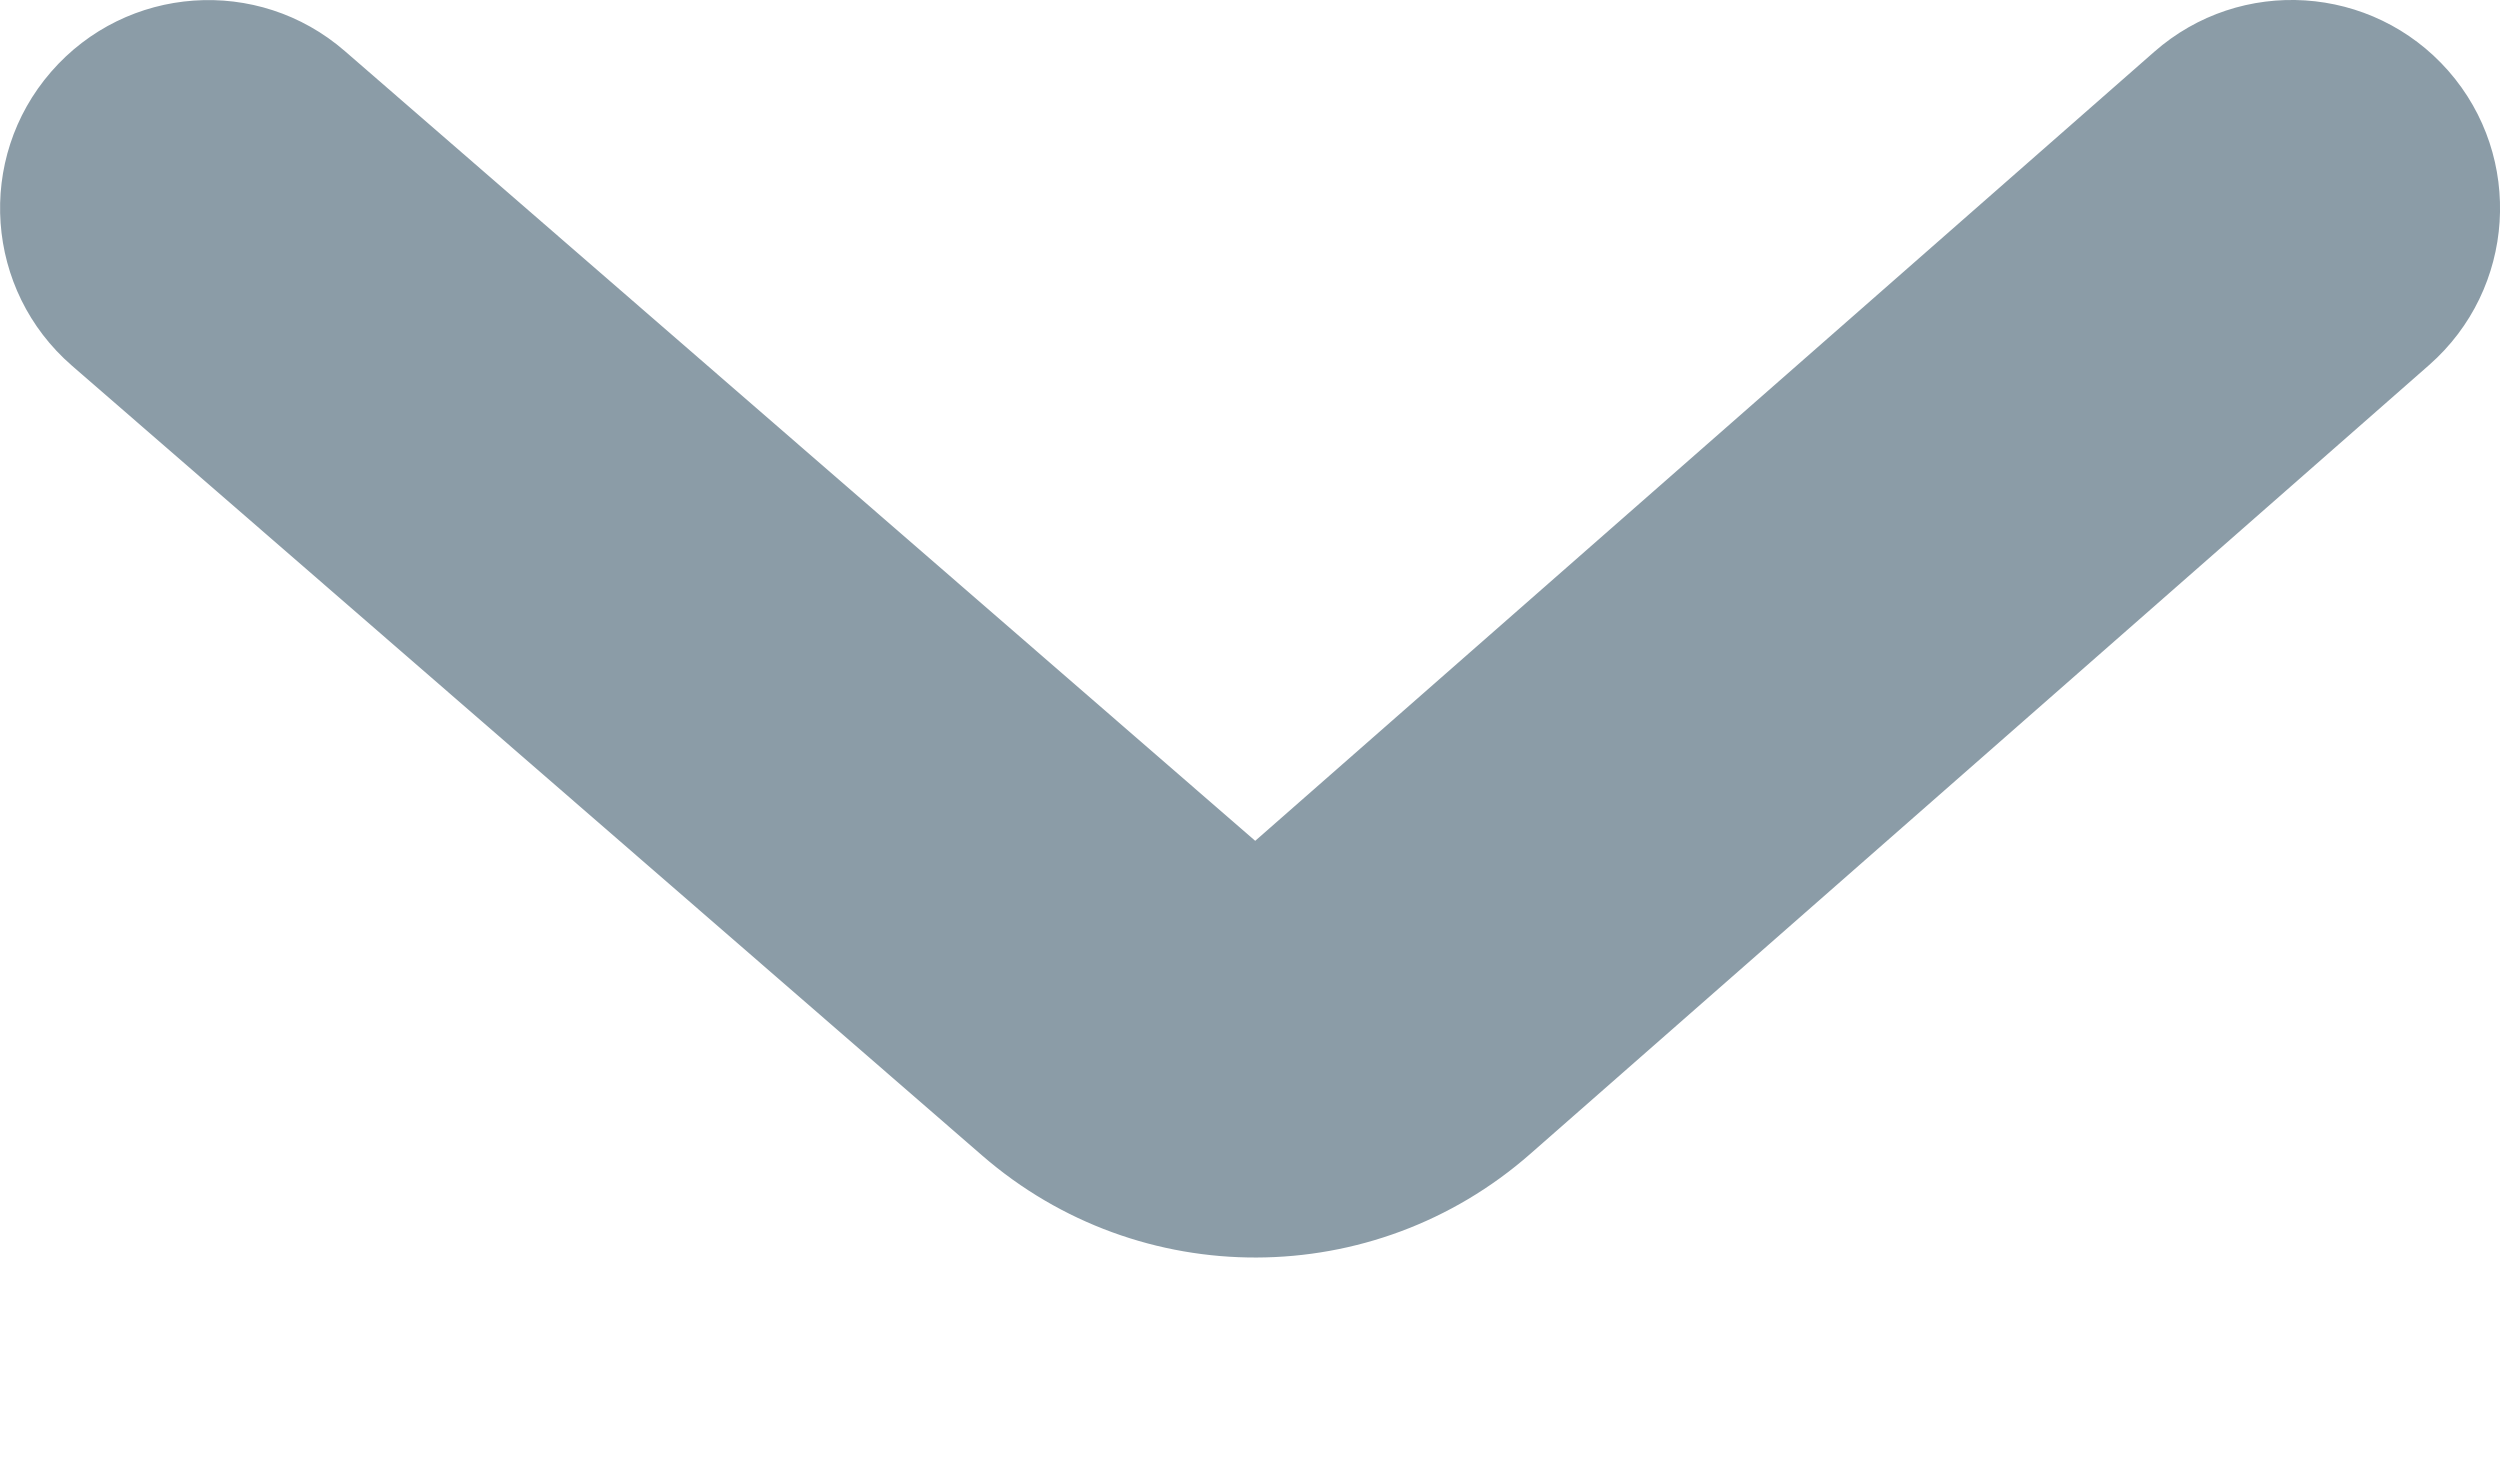
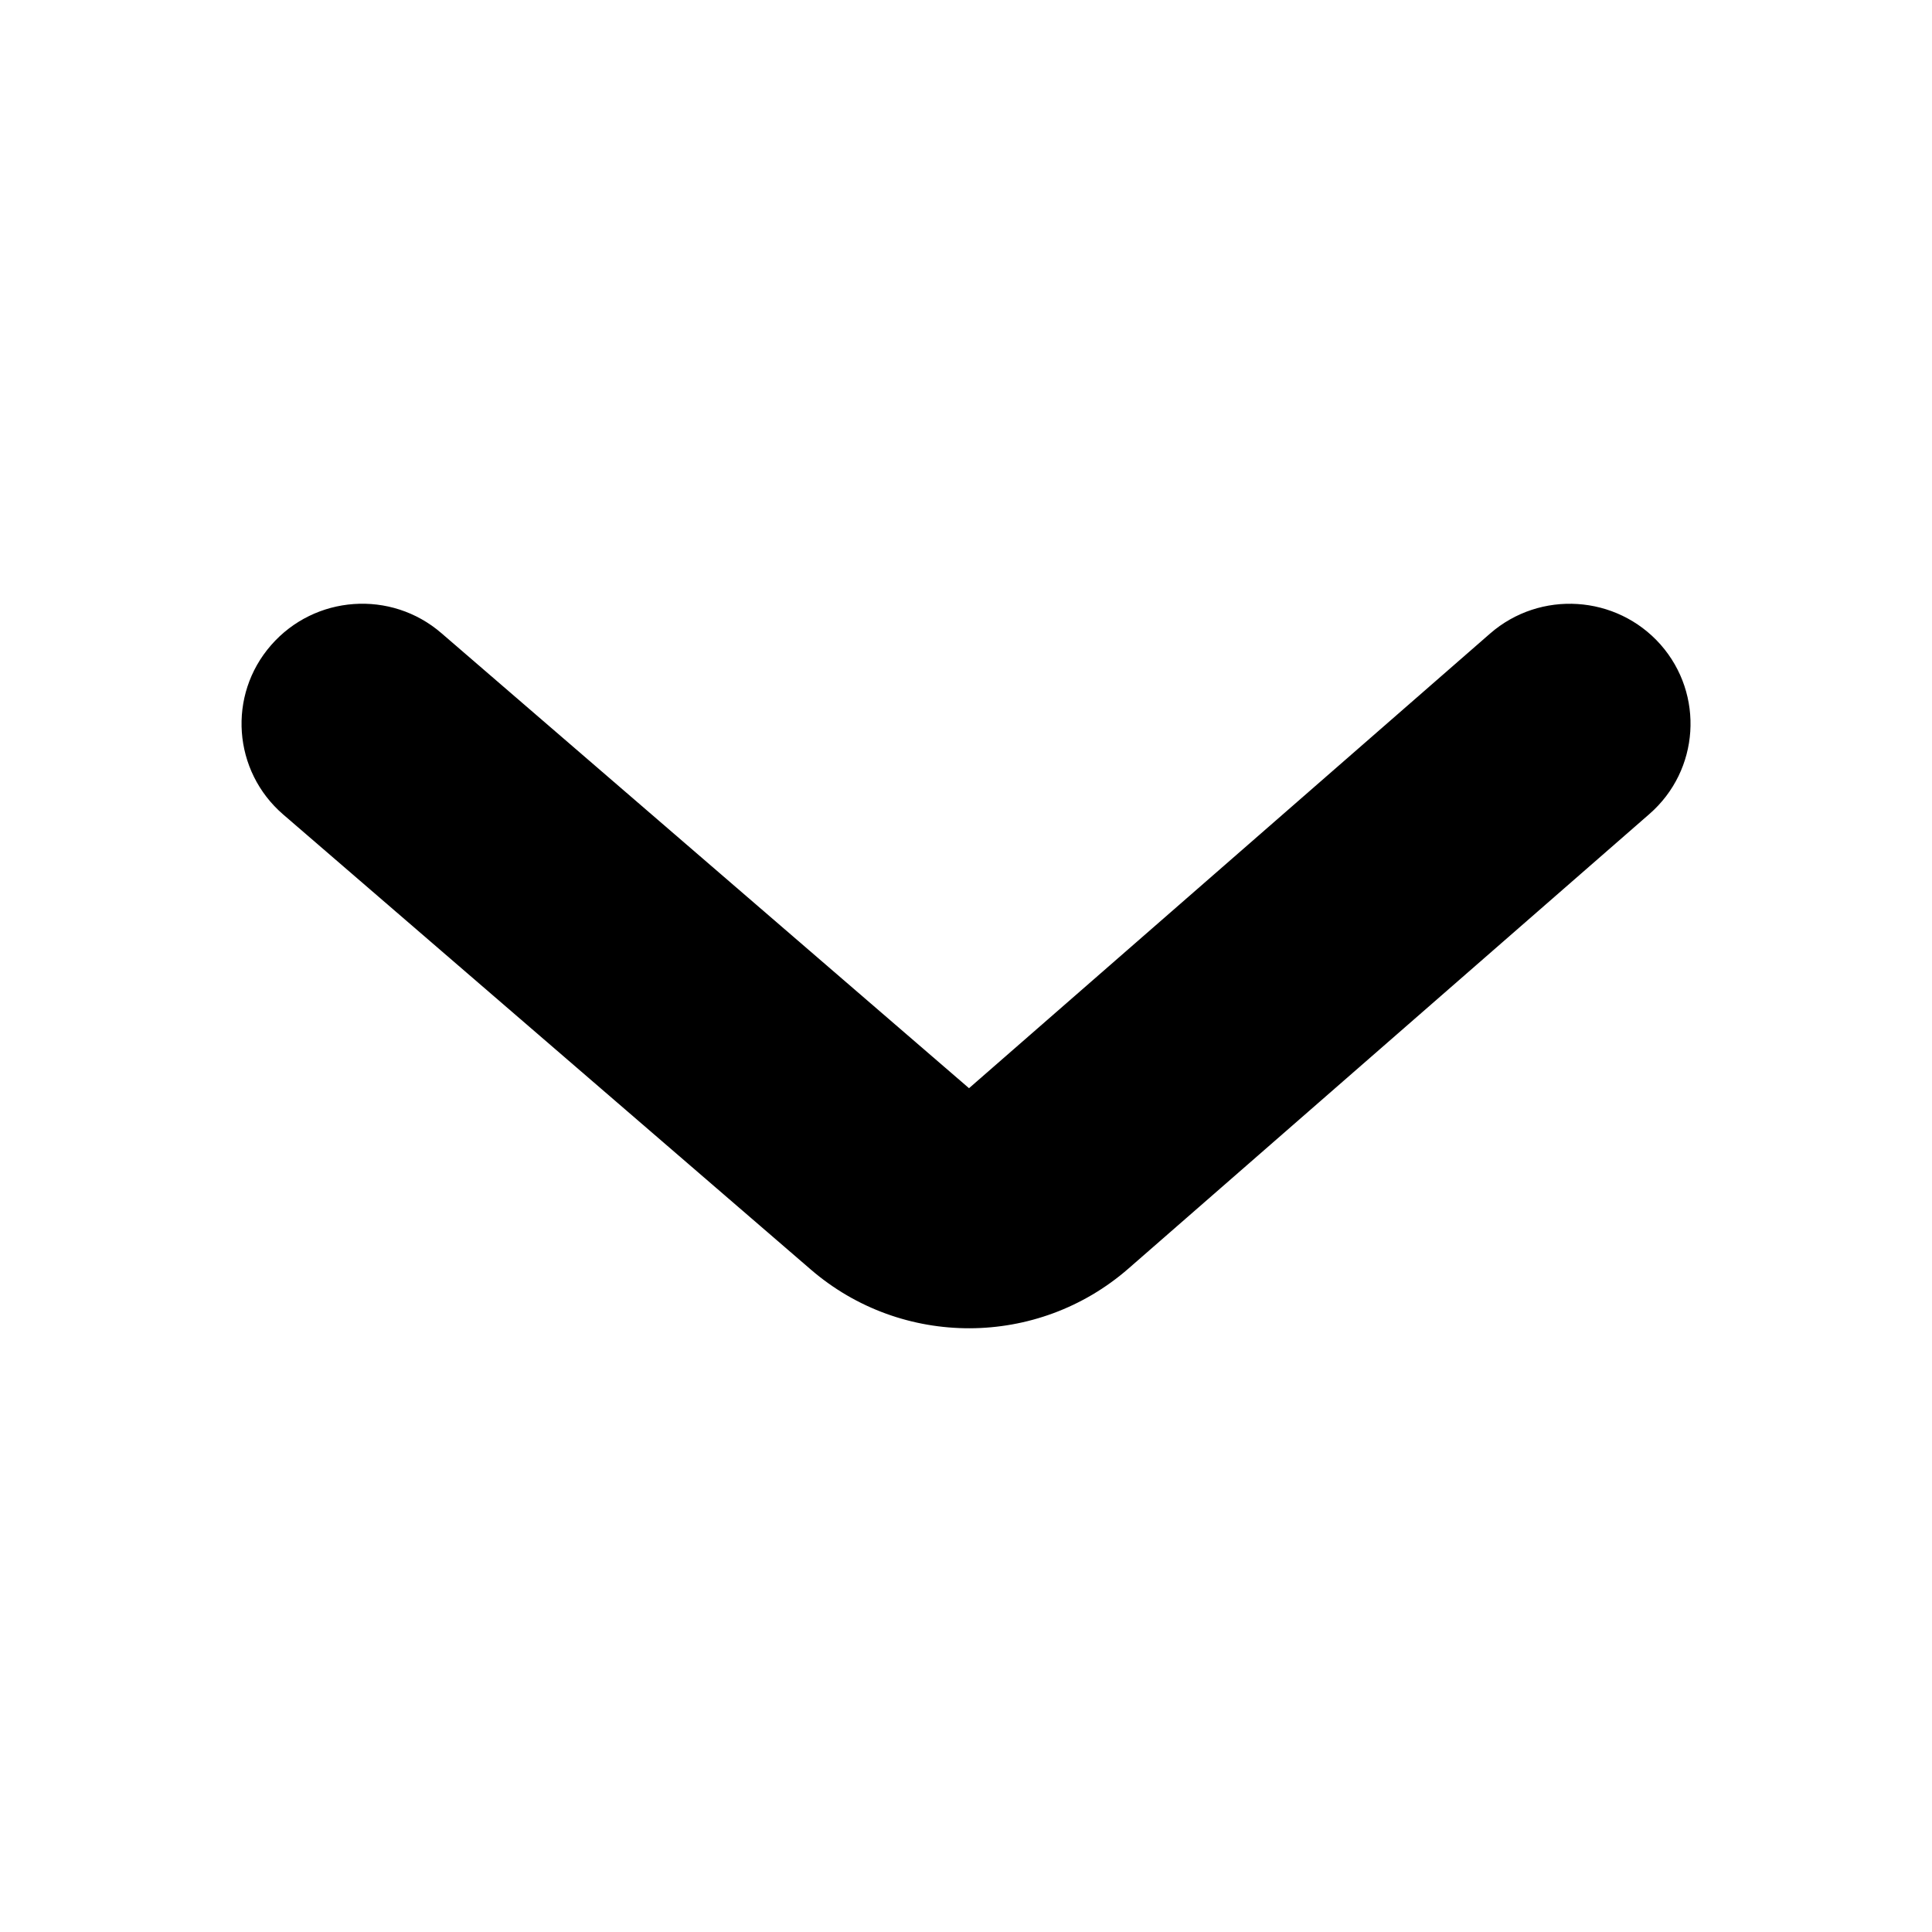
- <svg xmlns="http://www.w3.org/2000/svg" width="12px" height="7px" viewBox="0 0 12 7" version="1.1">
-   <g id="Symbols" stroke="none" stroke-width="1" fill="none" fill-rule="evenodd">
-     <g id="icons/arrow-bottom" transform="translate(-4, -7)" fill="#8B9CA7" fill-rule="nonzero">
-       <path d="M4.345,8.755 C3.928,8.393 3.883,7.762 4.245,7.345 C4.607,6.928 5.238,6.883 5.655,7.245 L10.025,11.036 L14.34,7.249 C14.755,6.884 15.387,6.925 15.752,7.34 C16.116,7.755 16.075,8.387 15.66,8.752 L11.345,12.539 C10.593,13.199 9.47,13.202 8.715,12.547 L4.345,8.755 Z" id="Path-3" />
-     </g>
-   </g>
+ <svg xmlns="http://www.w3.org/2000/svg" width="16" height="16" viewBox="0 0 16 16">
+   <path d="M2.345,6.745 C1.928,6.385 1.883,5.757 2.245,5.343 C2.607,4.928 3.238,4.883 3.655,5.243 L8.025,9.012 L12.34,5.247 C12.755,4.885 13.387,4.926 13.752,5.338 C14.116,5.751 14.075,6.379 13.66,6.741 L9.345,10.506 C8.593,11.162 7.47,11.165 6.715,10.514 L2.345,6.745 Z" />
</svg>
